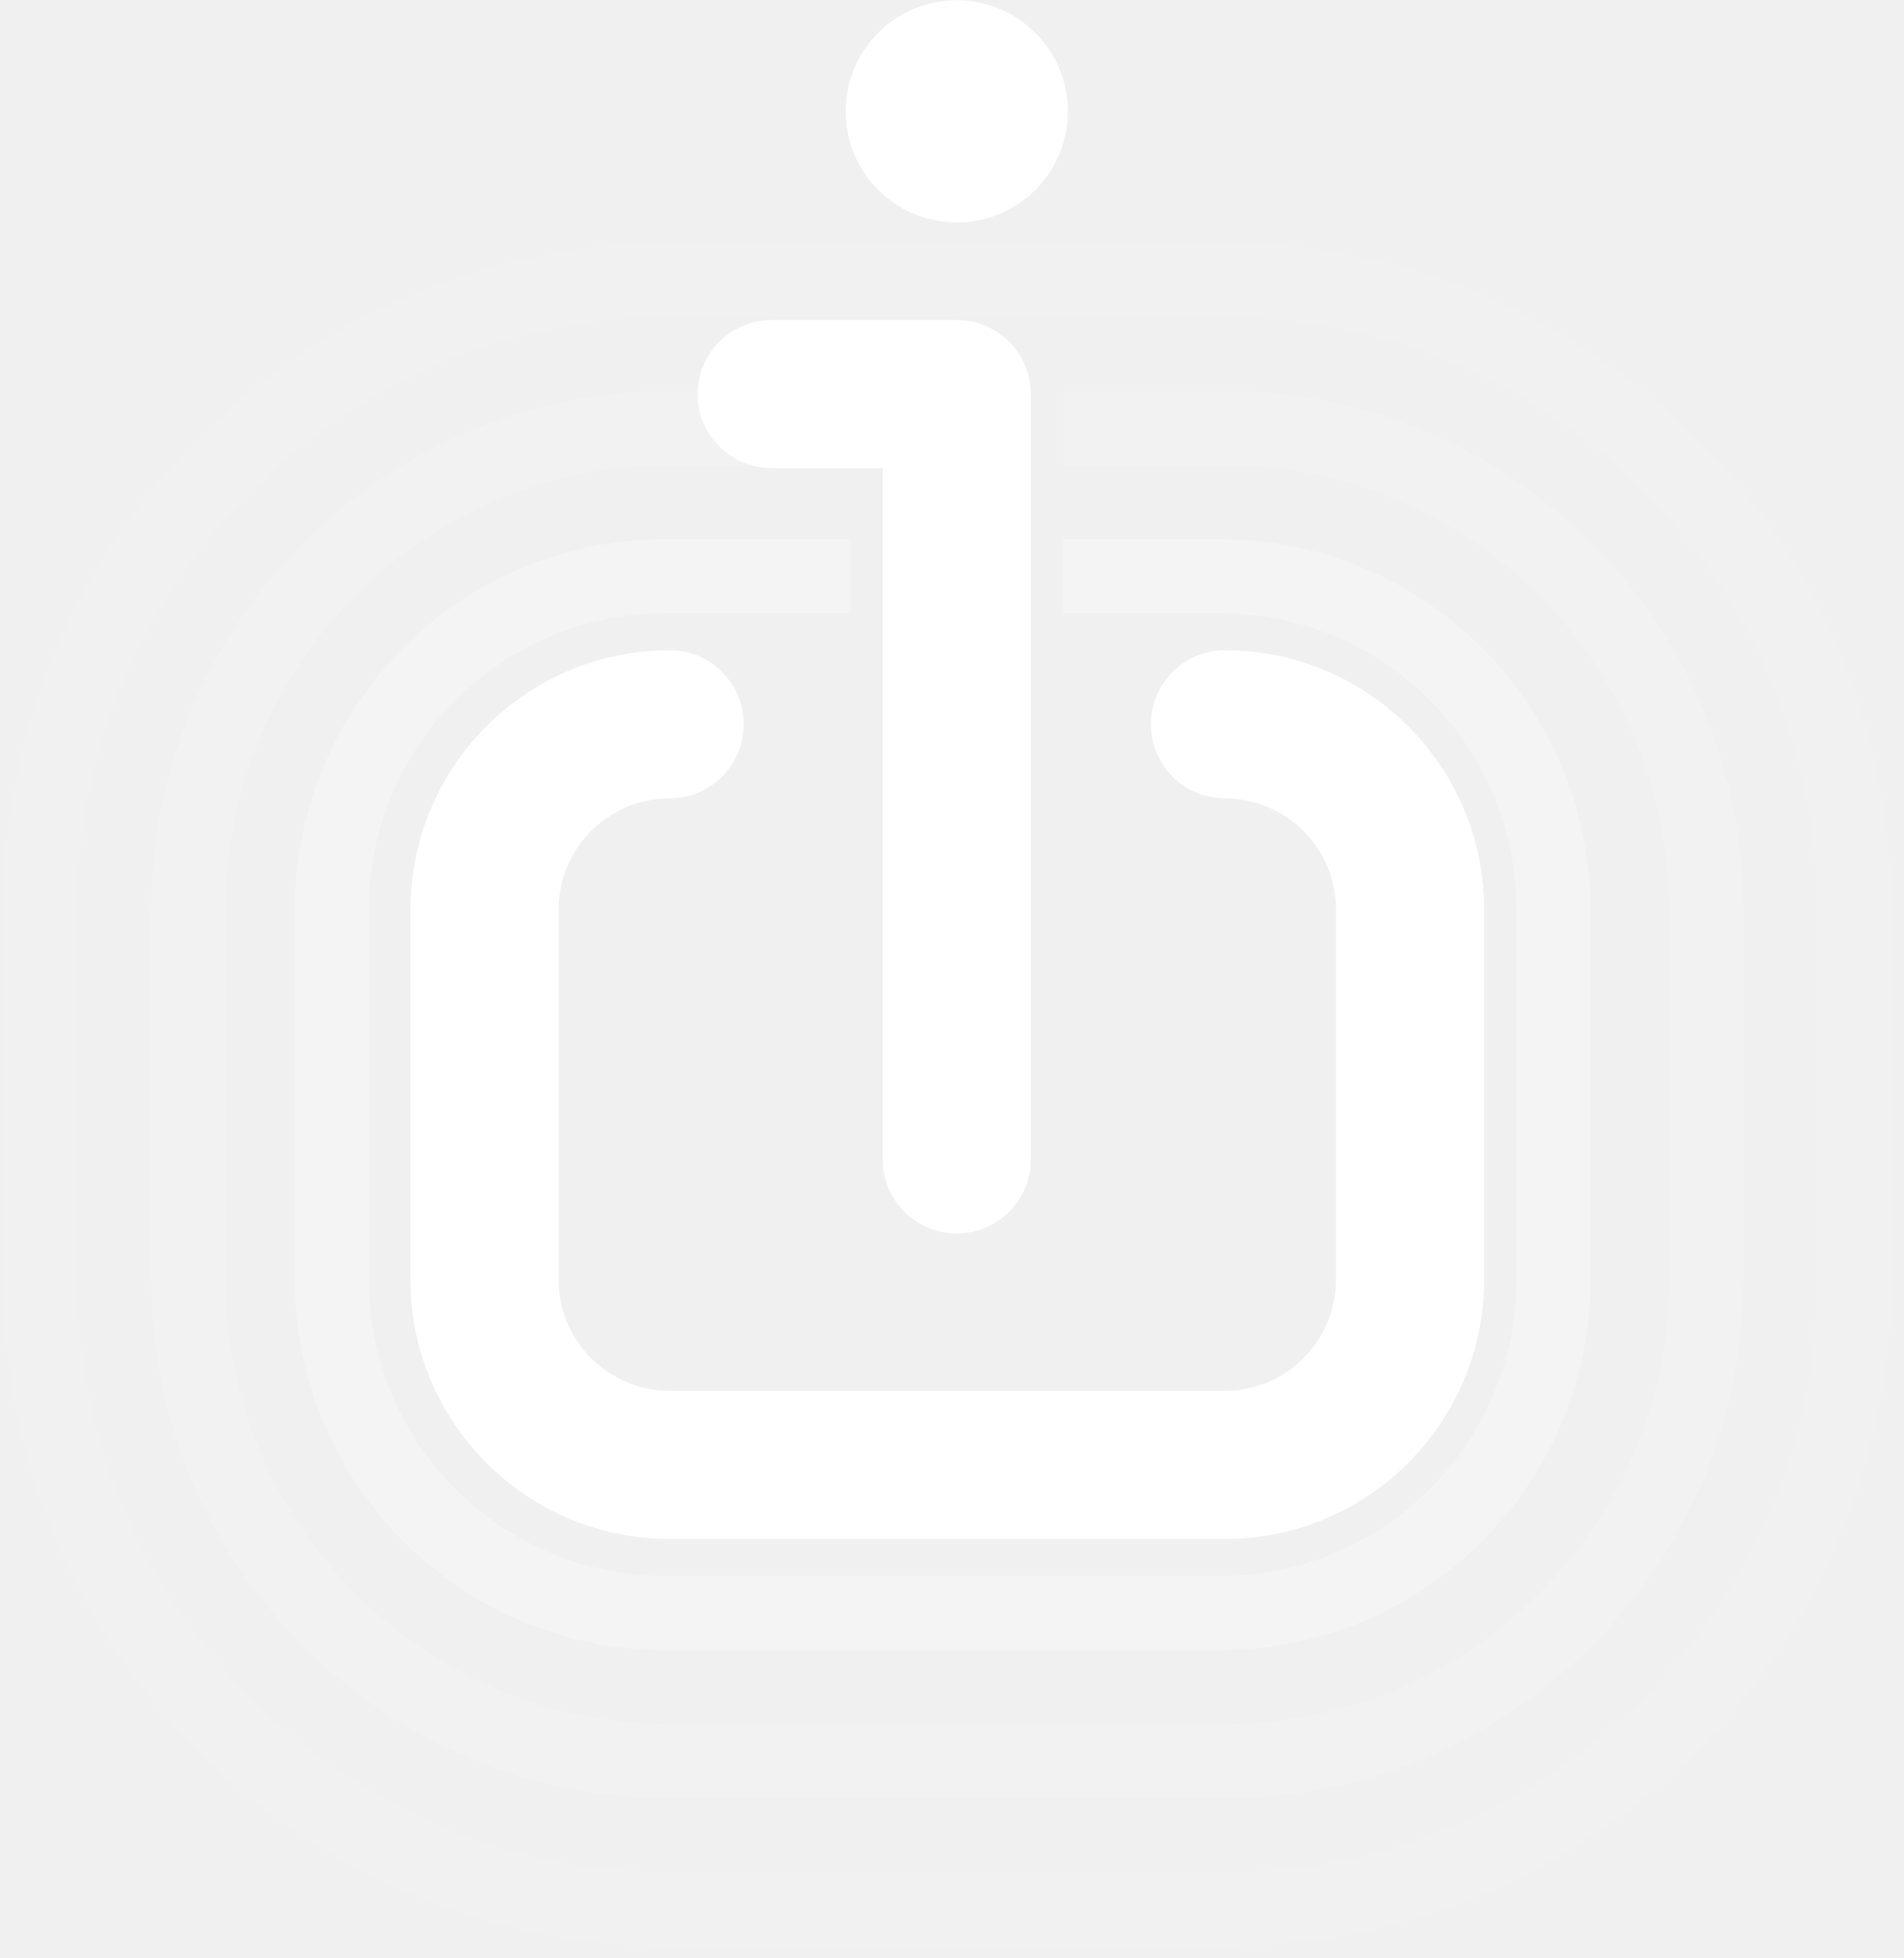
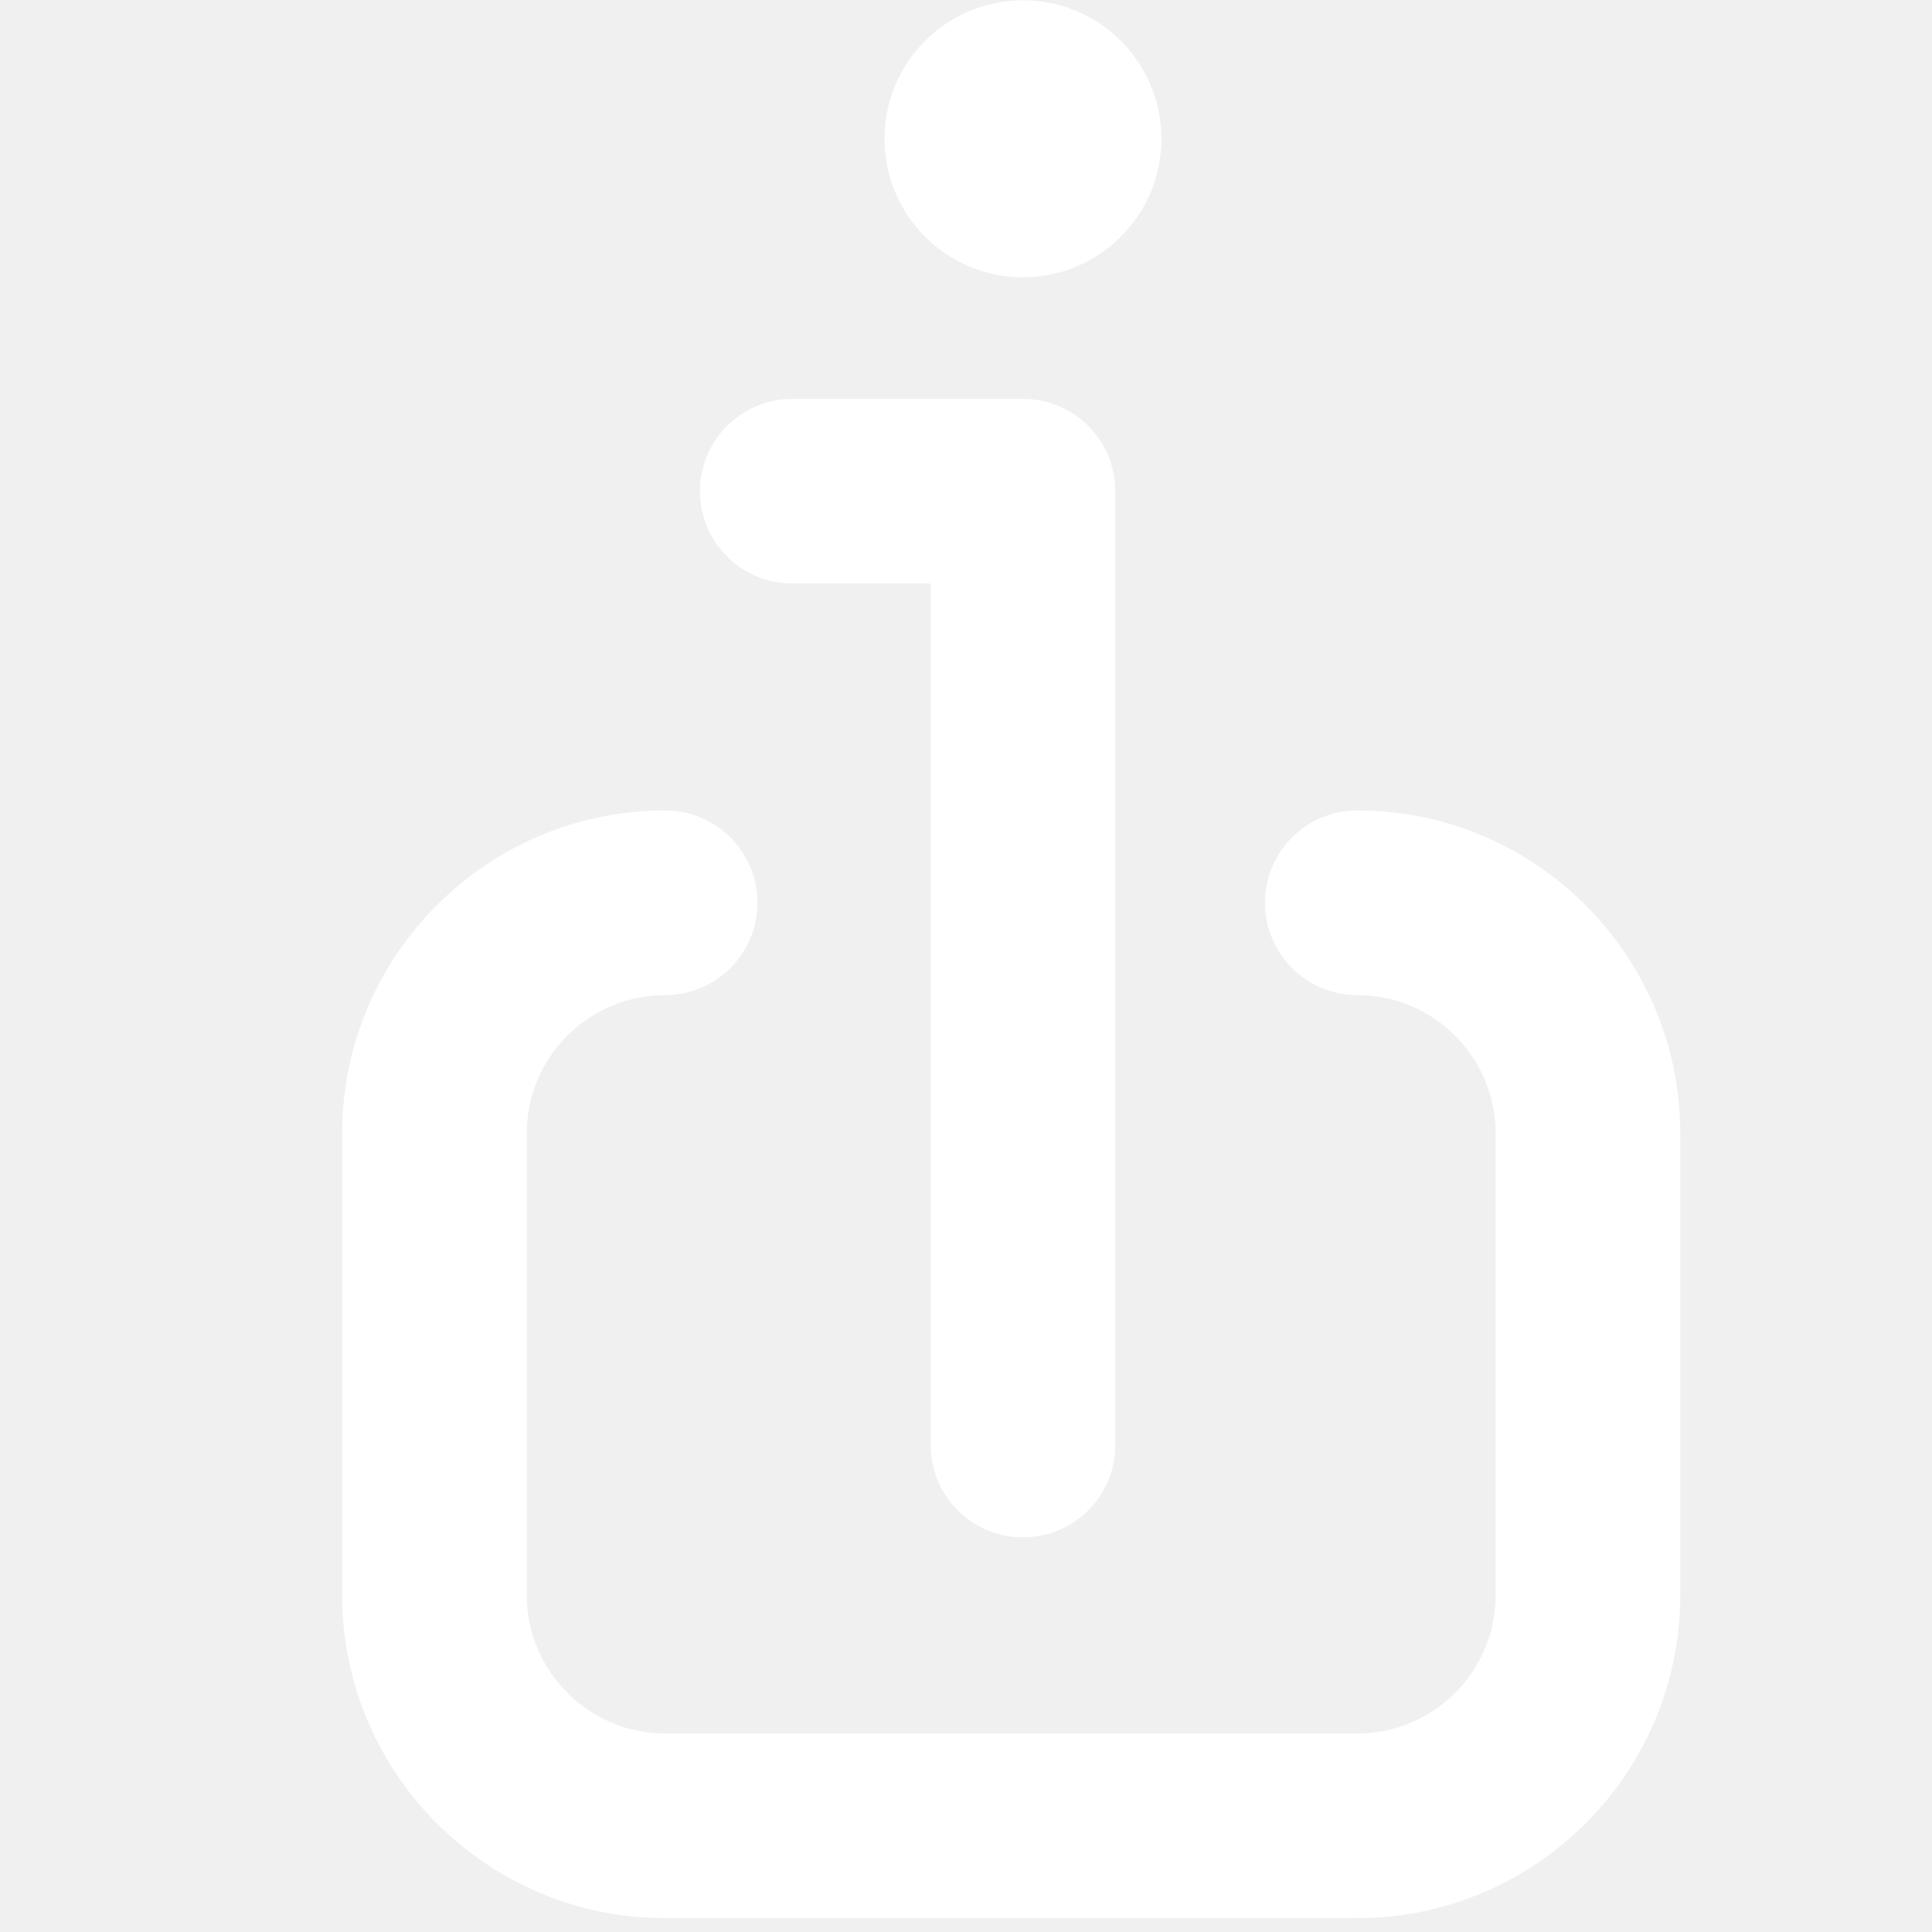
- <svg xmlns="http://www.w3.org/2000/svg" width="70" height="72" viewBox="0 0 70 72">
-   <g fill="#FFFFFF" fill-rule="evenodd">
-     <path d="M45.044 71.569h-20.42C11.114 71.569.12 60.574.12 47.059V33.444c0-13.515 10.992-24.51 24.503-24.51h20.42c13.511 0 24.503 10.995 24.503 24.51V47.06c0 13.514-10.992 24.509-24.503 24.509m-20.42-59.912c-12.01 0-21.781 9.773-21.781 21.786V47.06c0 12.013 9.771 21.786 21.78 21.786h20.42c12.01 0 21.782-9.773 21.782-21.786V33.443c0-12.013-9.772-21.786-21.781-21.786h-20.42" opacity=".05" />
-     <path d="M44.87 60.676H24.453c-7.507 0-13.613-6.108-13.613-13.616V33.443c0-7.508 6.106-13.616 13.613-13.616h6.838v2.723h-6.838c-6.005 0-10.891 4.887-10.891 10.893V47.06c0 6.006 4.886 10.892 10.89 10.892h20.42c6.005 0 10.89-4.886 10.89-10.892V33.443c0-6.006-4.885-10.893-10.89-10.893h-5.778v-2.723h5.778c7.507 0 13.612 6.108 13.612 13.616V47.06c0 7.508-6.105 13.616-13.612 13.616" opacity=".25" />
-     <path d="M45.044 66.122h-20.42c-10.508 0-19.057-8.55-19.057-19.062V33.443c0-10.511 8.55-19.063 19.057-19.063h1.035c-.002.038-.007.074-.007.112 0 1.237.826 2.28 1.954 2.612h-2.982c-9.007 0-16.336 7.33-16.336 16.34V47.06c0 9.01 7.33 16.339 16.336 16.339h20.42c9.008 0 16.335-7.33 16.335-16.34V33.444c0-9.01-7.327-16.34-16.335-16.34h-5.952V14.38h5.952c10.508 0 19.058 8.552 19.058 19.063V47.06c0 10.511-8.55 19.062-19.058 19.062" opacity=".15" />
+ <svg xmlns="http://www.w3.org/2000/svg" width="57" height="57" viewBox="0 0 57 57">
+   <g fill="#FFFFFF" fill-rule="evenodd" transform="translate(-5 0)">
    <path d="M39.266 4.095a4.085 4.085 0 1 1-8.17 0 4.085 4.085 0 0 1 8.17 0M45.044 56.591h-20.42c-5.254 0-9.53-4.276-9.53-9.531V33.443c0-5.256 4.276-9.532 9.53-9.532a2.723 2.723 0 1 1 0 5.447 4.09 4.09 0 0 0-4.084 4.085V47.06a4.09 4.09 0 0 0 4.084 4.084h20.42a4.089 4.089 0 0 0 4.083-4.084V33.443a4.089 4.089 0 0 0-4.083-4.085 2.723 2.723 0 0 1 0-5.447c5.255 0 9.529 4.276 9.529 9.532V47.06c0 5.255-4.274 9.531-9.53 9.531" />
    <path d="M35.181 11.769h-6.806a2.723 2.723 0 0 0 0 5.446h4.084v25.471a2.723 2.723 0 0 0 5.445 0V14.492a2.723 2.723 0 0 0-2.723-2.723" />
  </g>
</svg>
